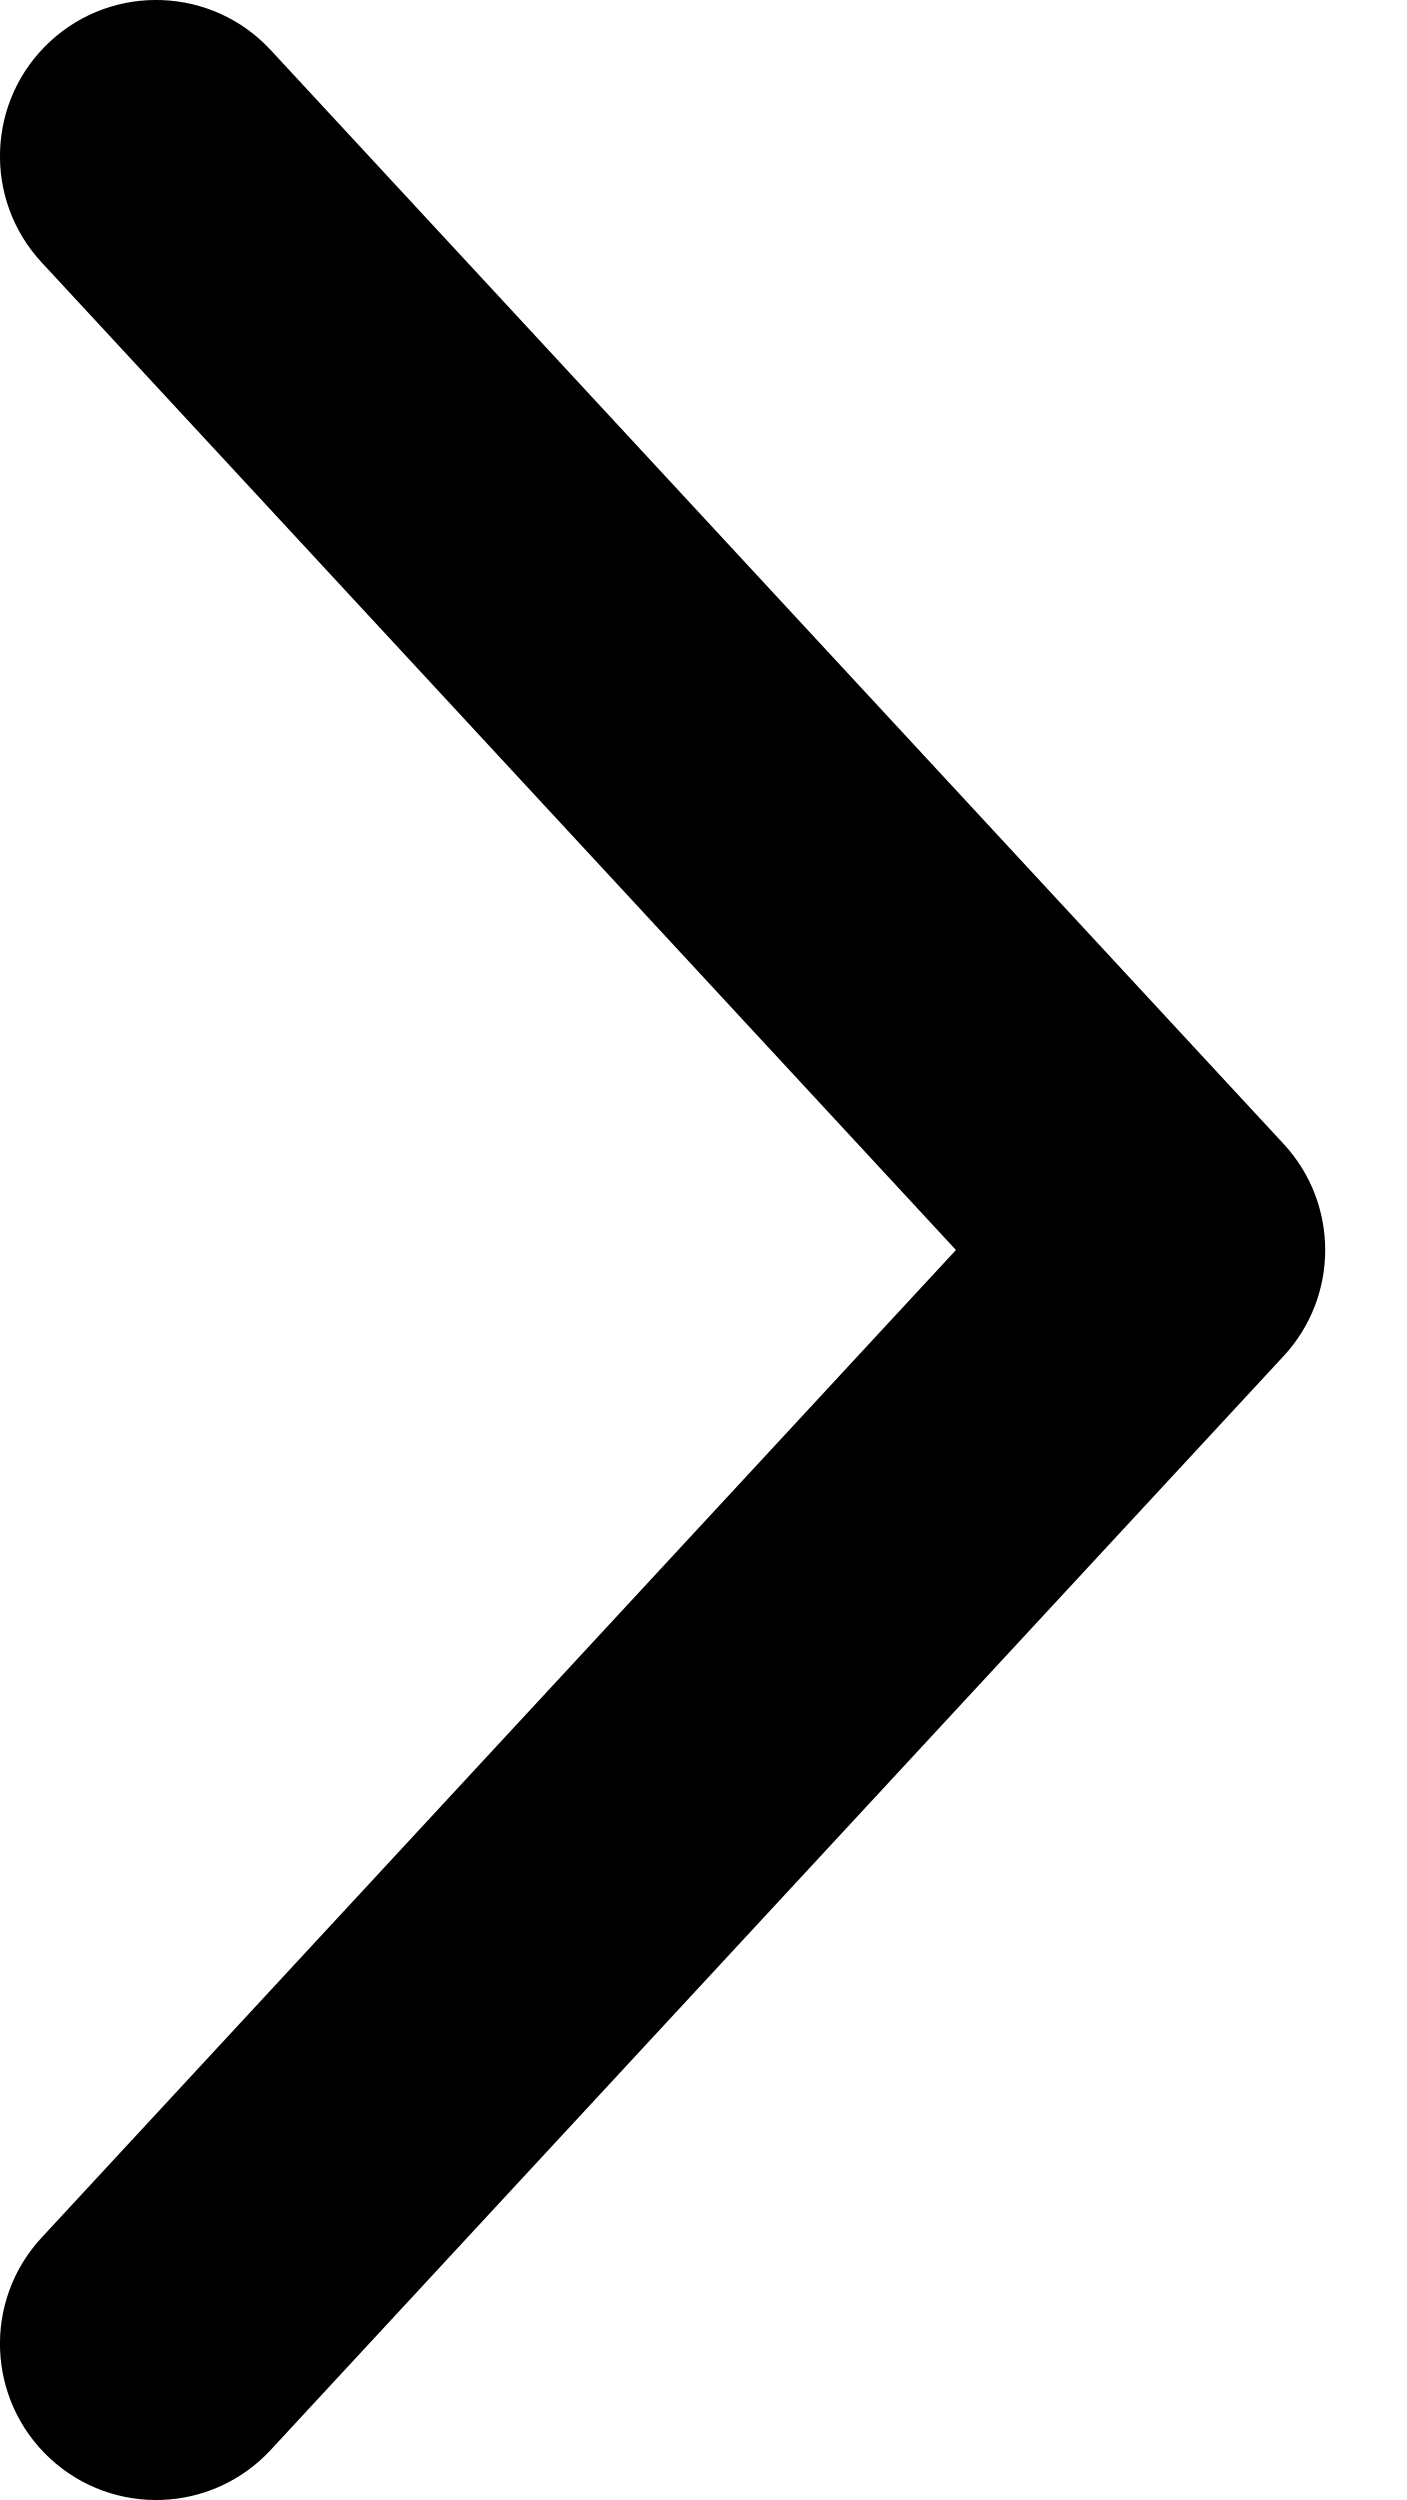
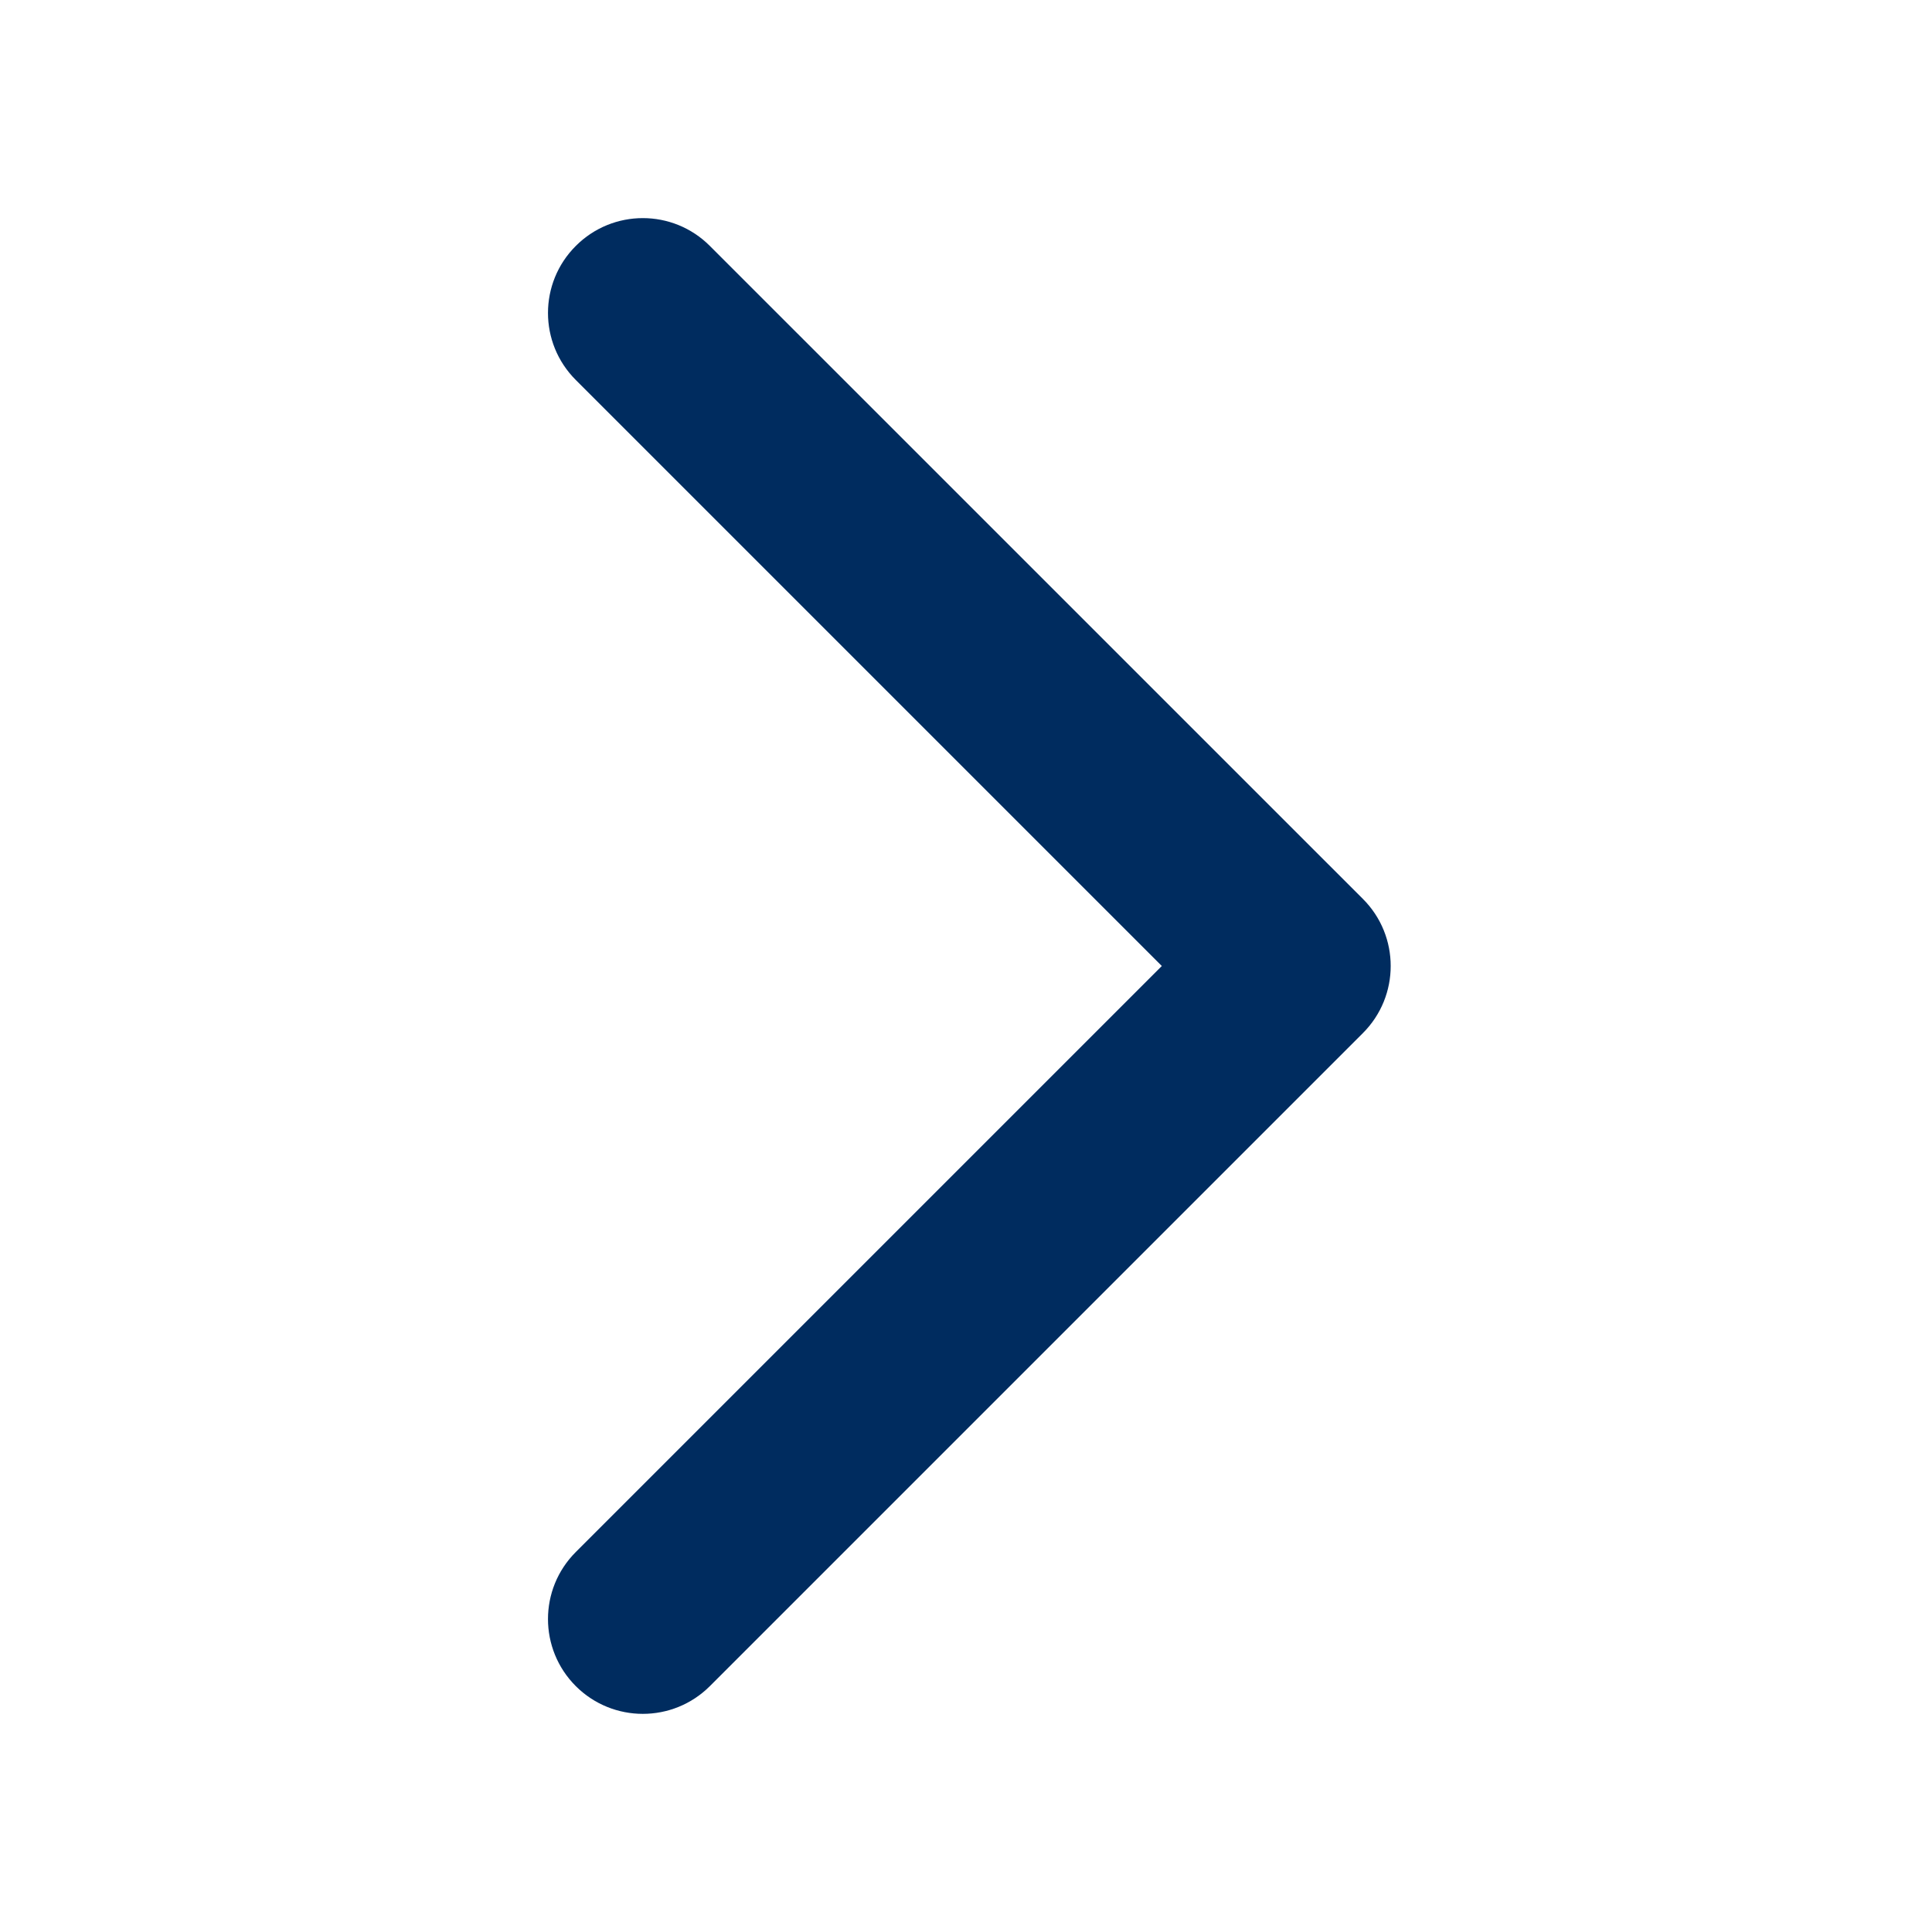
- <svg xmlns="http://www.w3.org/2000/svg" width="9" height="16" viewBox="0 0 9 16" fill="none">
-   <path fill-rule="evenodd" clip-rule="evenodd" d="M0.32 0.266C0.725 -0.109 1.358 -0.085 1.733 0.321L8.215 7.321C8.57 7.704 8.57 8.296 8.215 8.679L1.733 15.679C1.358 16.085 0.725 16.109 0.32 15.734C-0.085 15.358 -0.109 14.726 0.266 14.321L6.118 8L0.266 1.679C-0.109 1.274 -0.085 0.641 0.32 0.266Z" fill="black" />
+ <svg xmlns="http://www.w3.org/2000/svg" width="31" height="31" viewBox="0 0 31 31" fill="none">
+   <path fill-rule="evenodd" clip-rule="evenodd" d="M9.239 3.946C8.644 4.54 8.644 5.503 9.239 6.097L18.642 15.5L9.239 24.903C8.644 25.497 8.644 26.46 9.239 27.055C9.833 27.648 10.796 27.648 11.39 27.055L21.869 16.576C22.463 15.982 22.463 15.018 21.869 14.424L11.39 3.946C10.796 3.351 9.833 3.351 9.239 3.946Z" fill="#002C5F" />
</svg>
